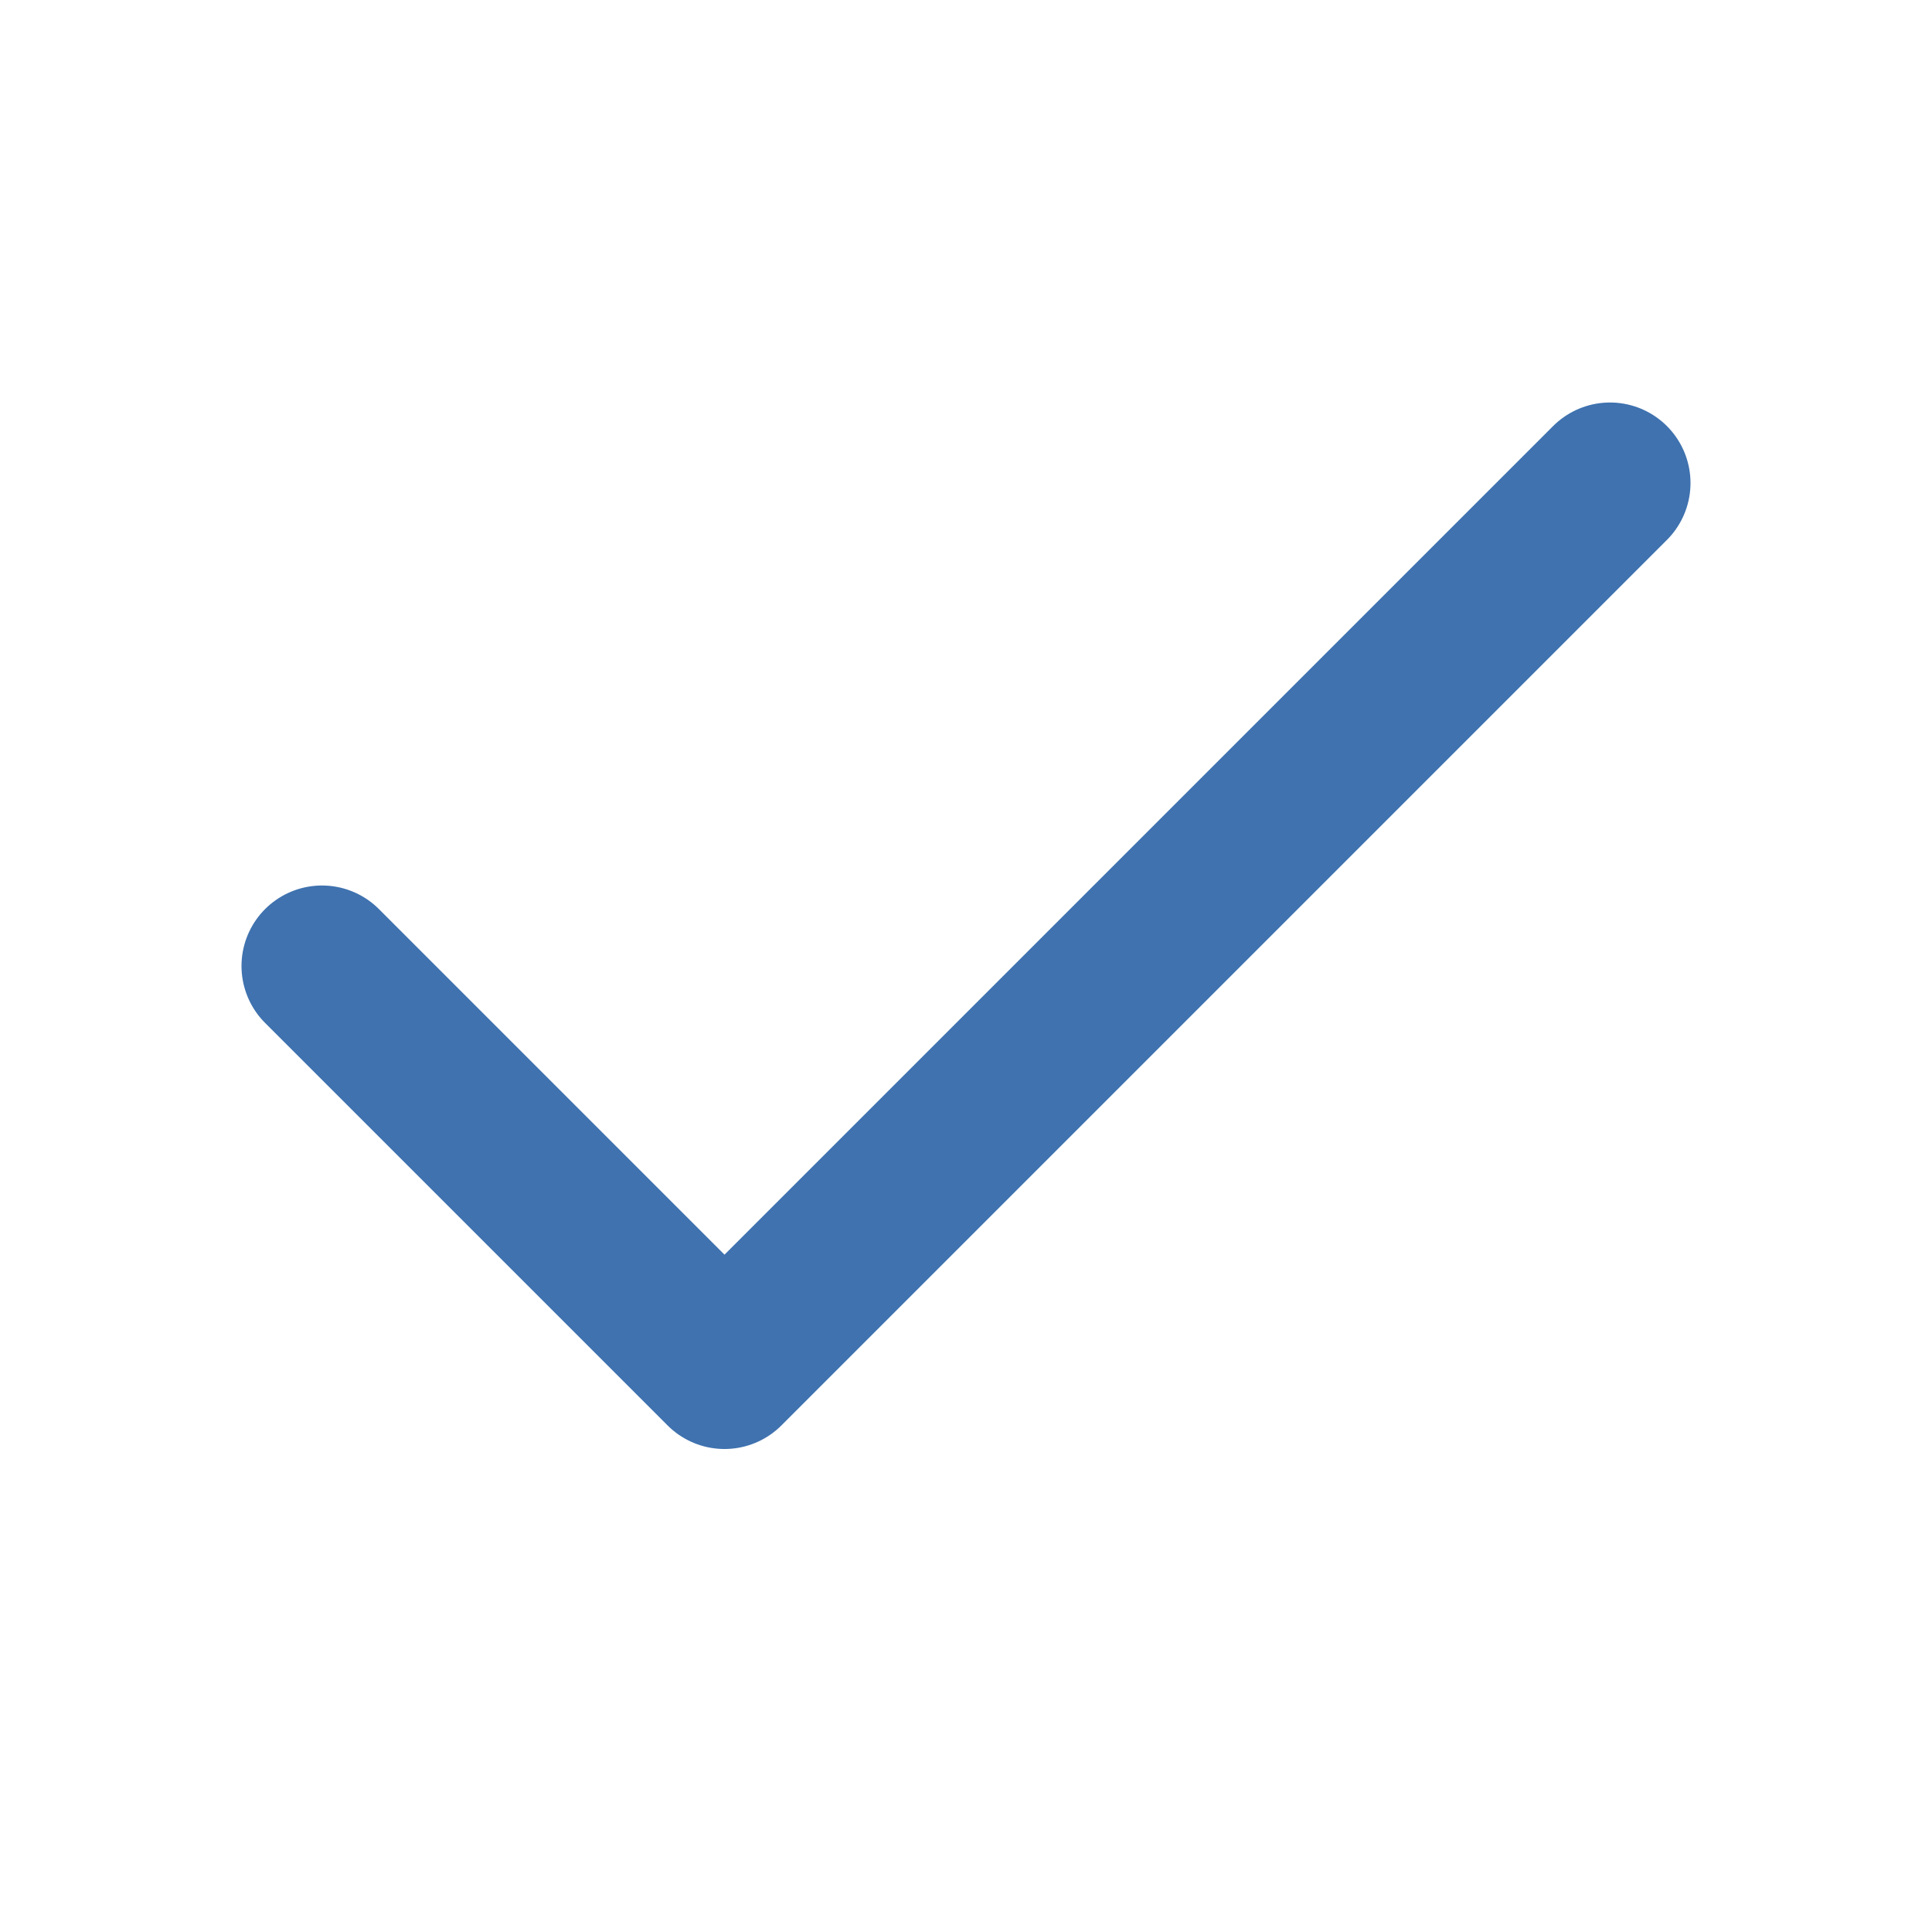
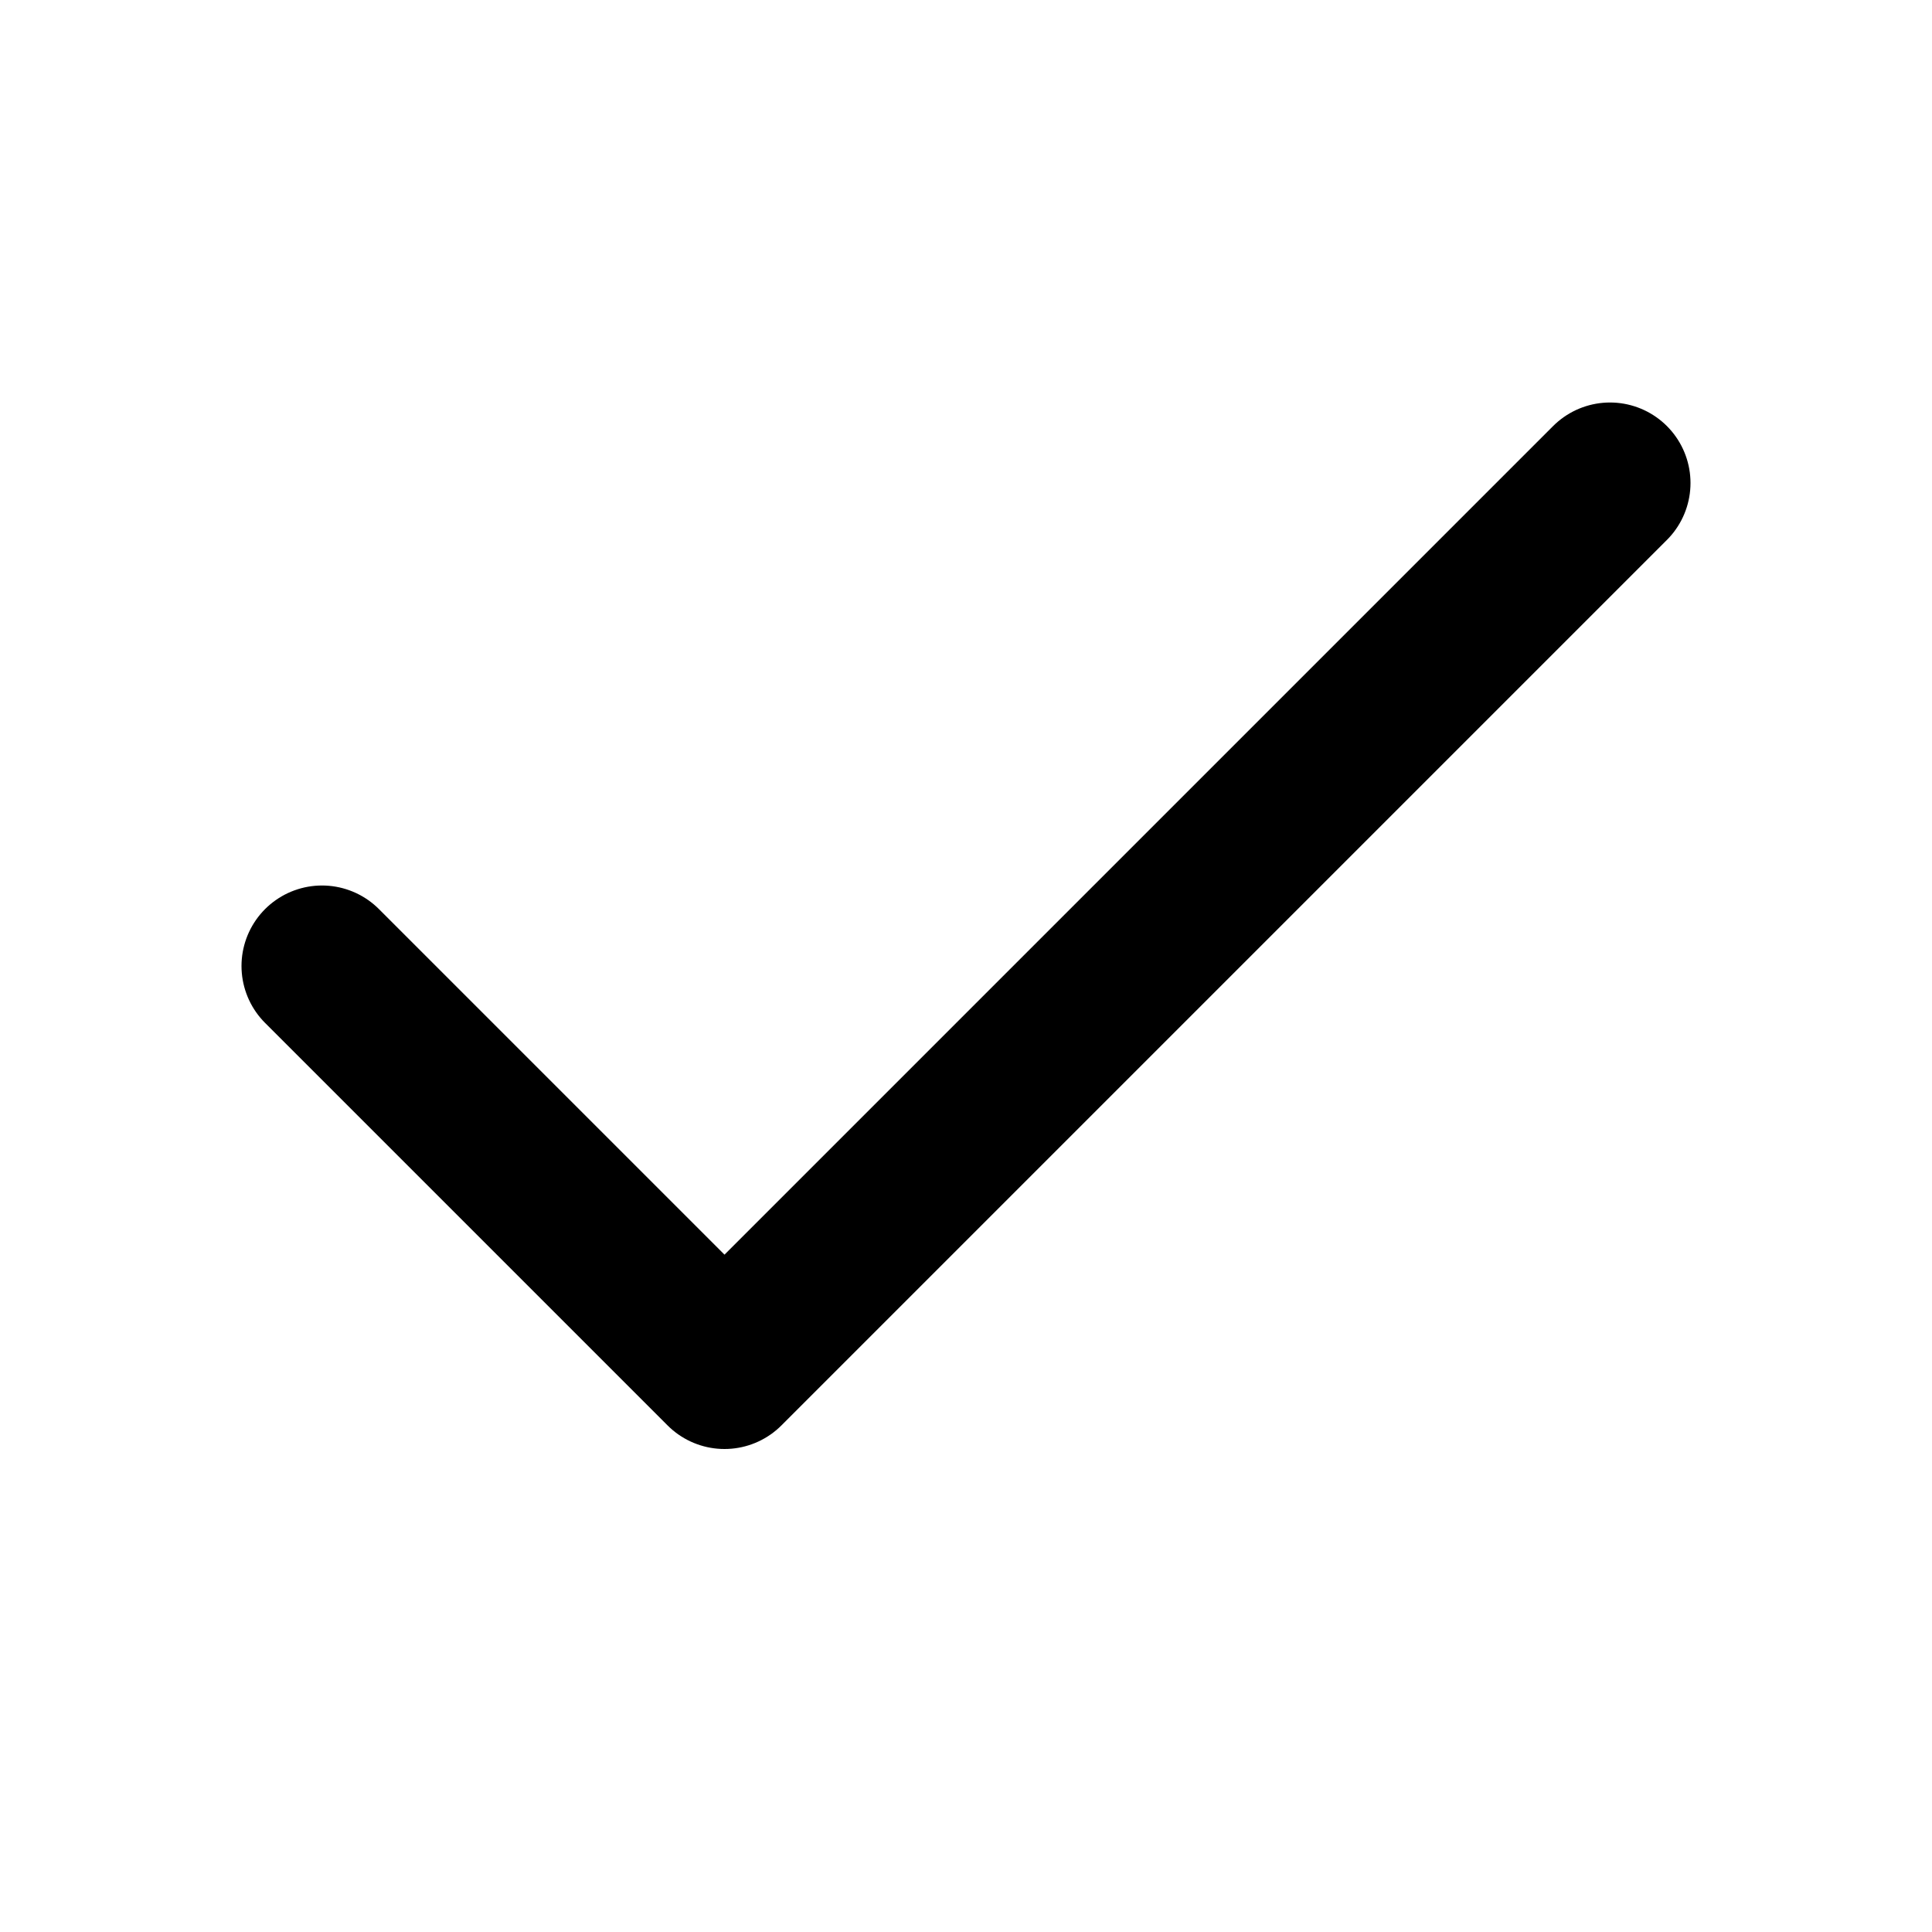
- <svg xmlns="http://www.w3.org/2000/svg" width="24" height="24" viewBox="0 0 24 24" fill="none" stroke="#3F72AF" stroke-width="2" stroke-linecap="round" stroke-linejoin="round" class="feather feather-check">
+ <svg xmlns="http://www.w3.org/2000/svg" width="24" height="24" viewBox="0 0 24 24" fill="none" stroke="#000" stroke-width="2" stroke-linecap="round" stroke-linejoin="round" class="feather feather-check">
  <polyline points="20 6 9 17 4 12" />
</svg>
